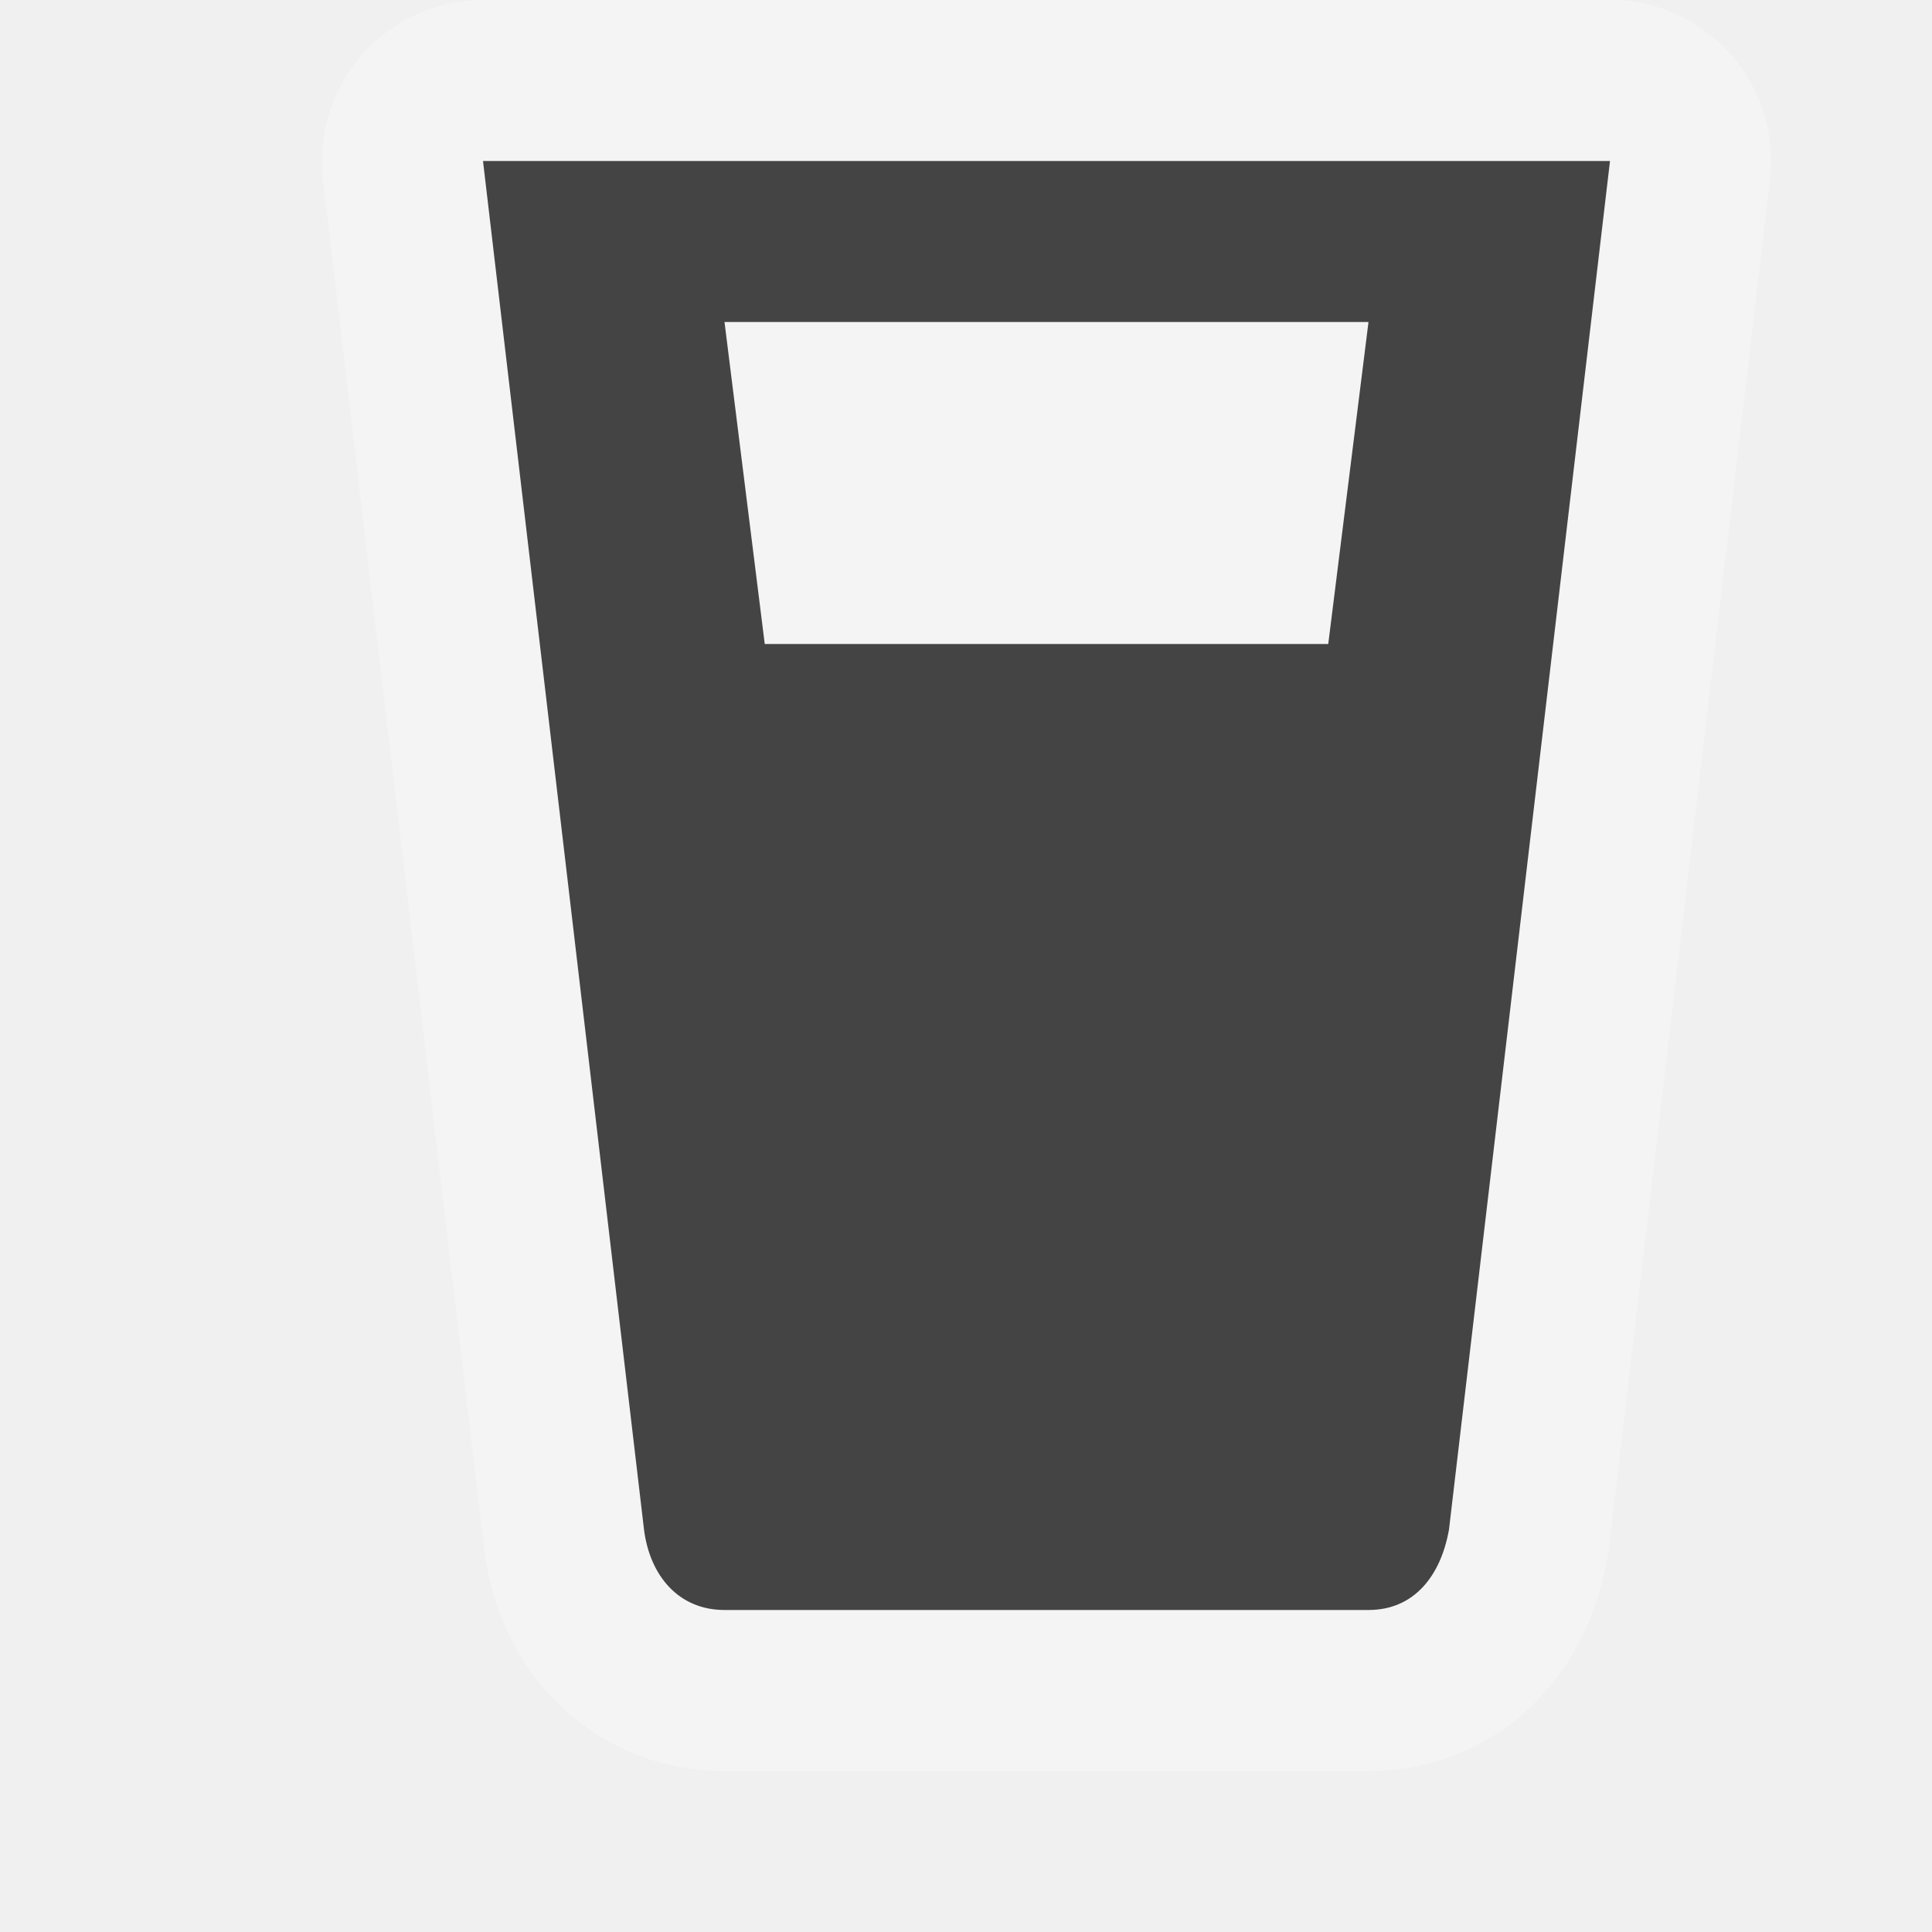
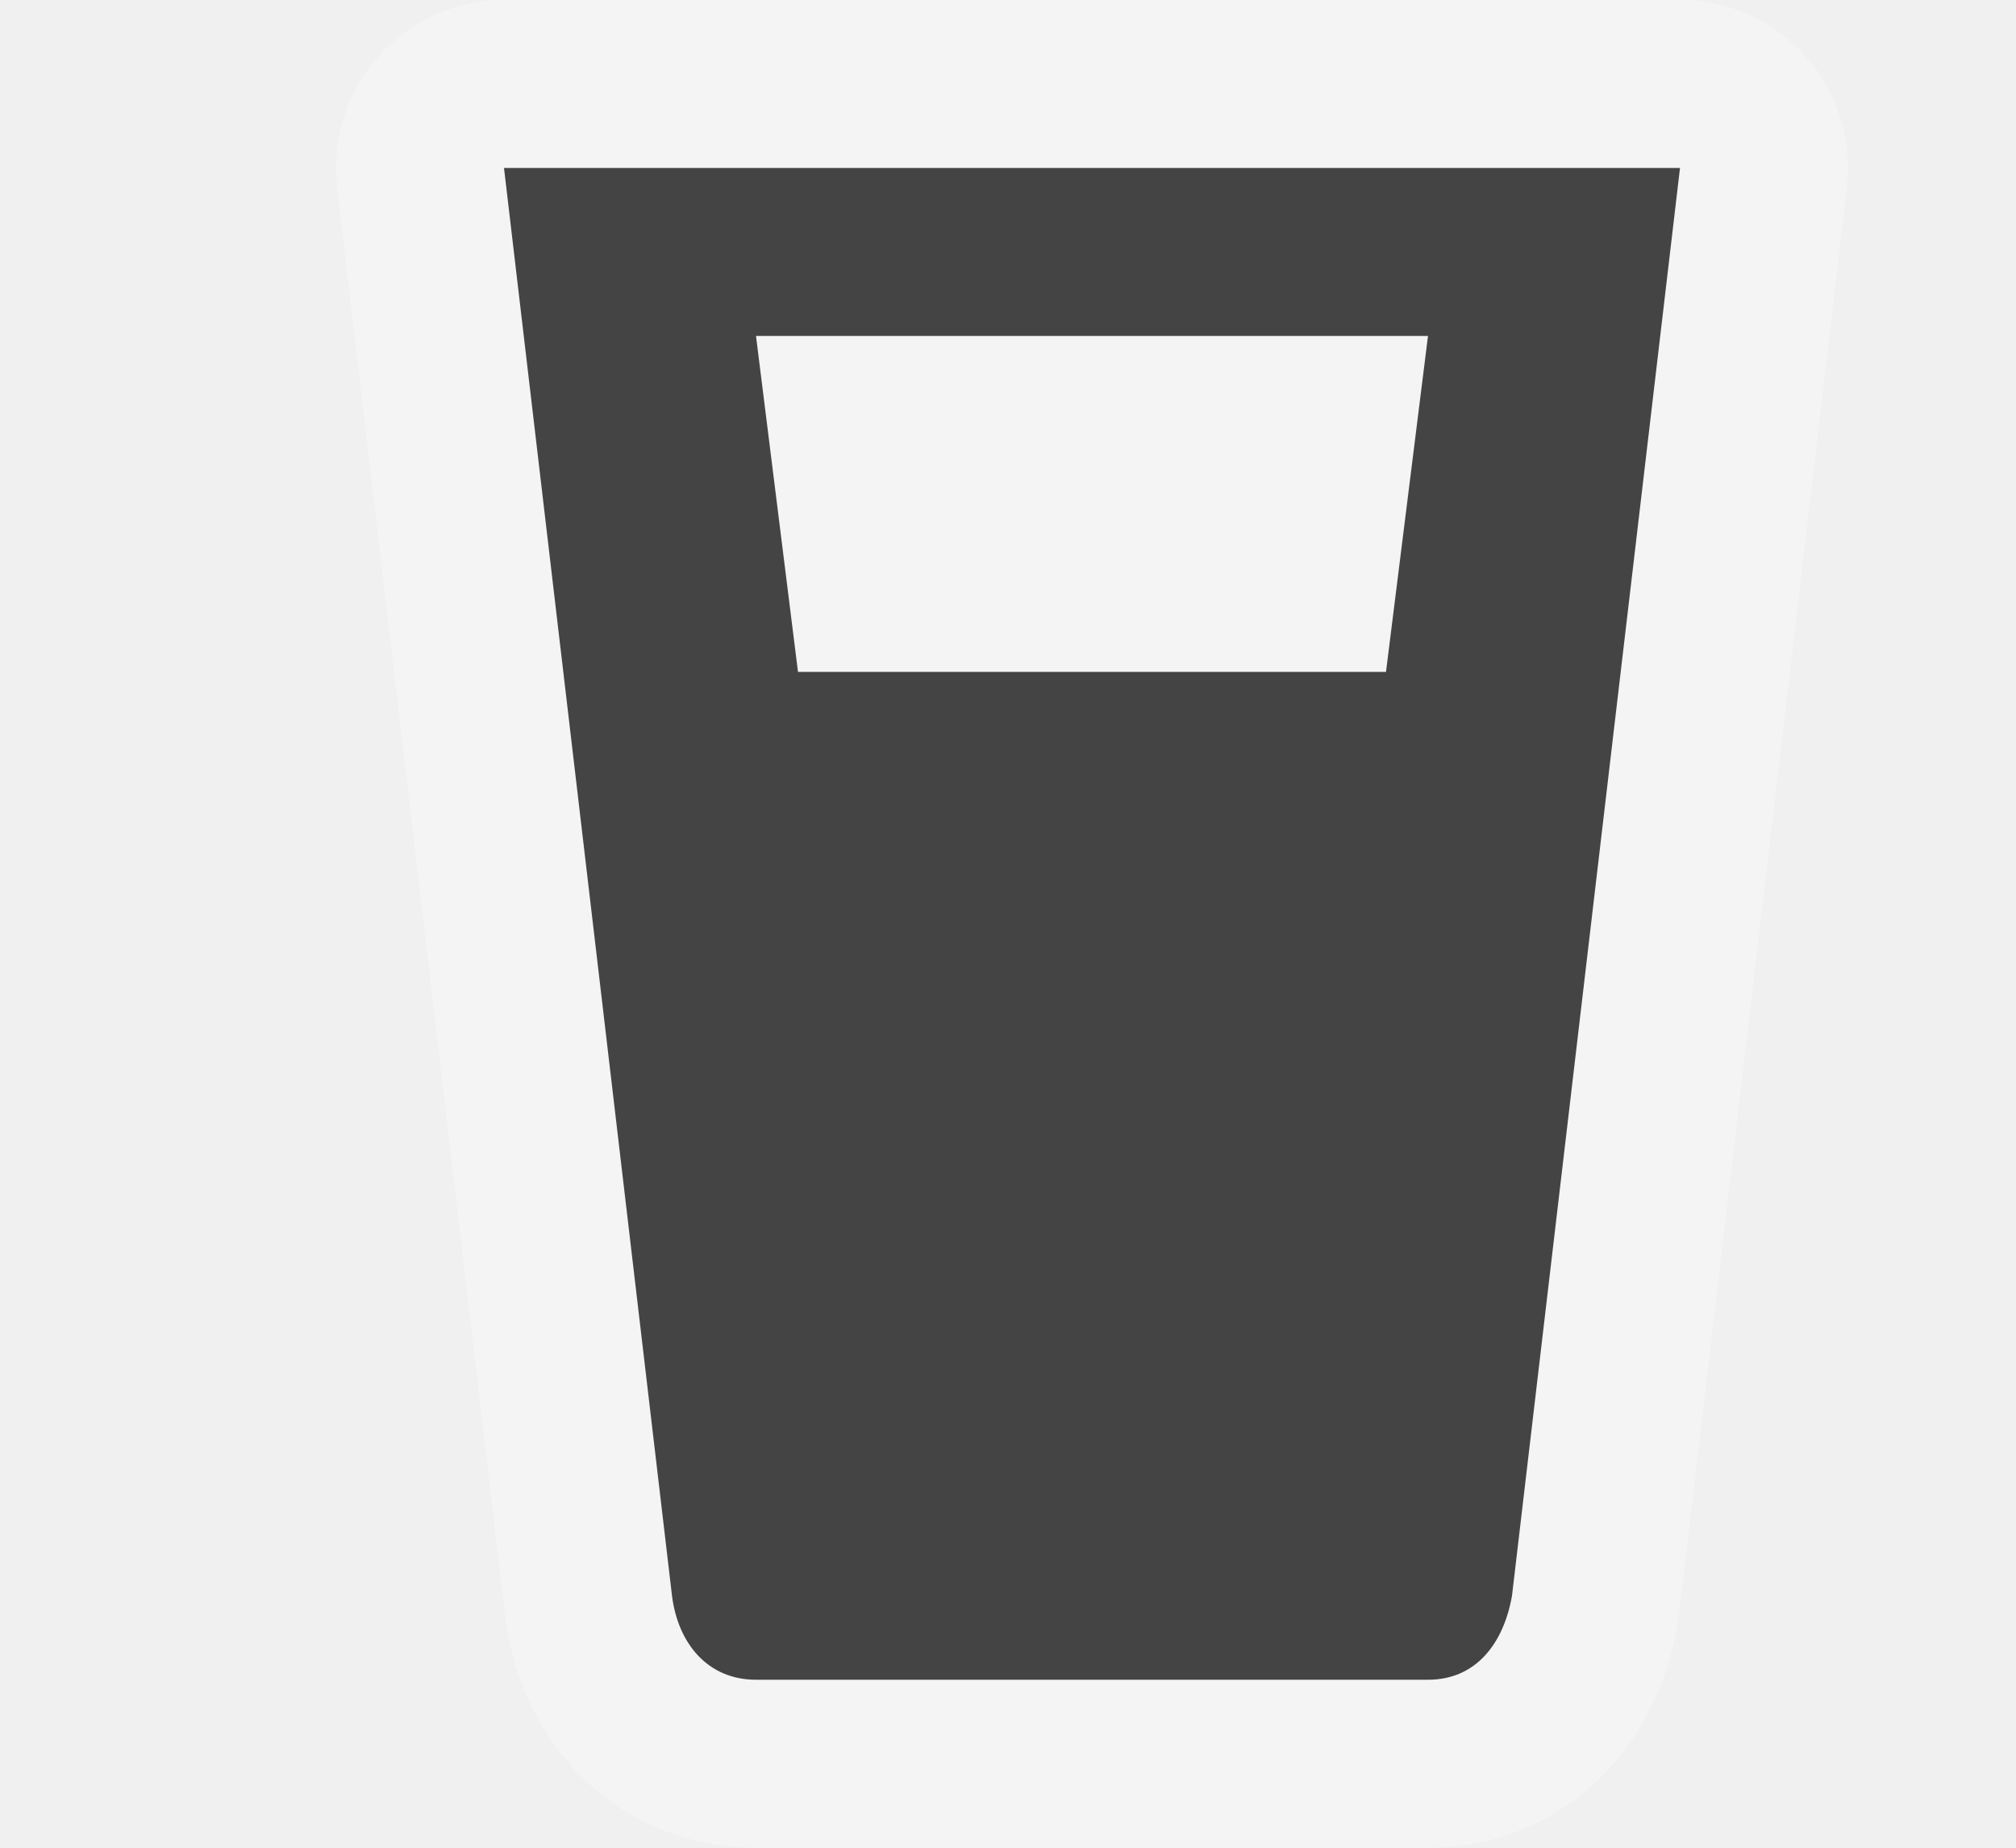
- <svg xmlns="http://www.w3.org/2000/svg" version="1.1" width="12" height="12" id="svg4764">
+ <svg xmlns="http://www.w3.org/2000/svg" version="1.1" width="12" height="11" id="svg4764">
  <defs id="defs4766" />
  <g transform="translate(0,-1040.362)" id="layer1">
    <g transform="translate(-360,-202)" id="beer-12" style="display:inline">
      <path d="m 363,1243.362 1,8.5 c 0.036,0.286 0.214,0.5 0.5,0.5 l 4,0 c 0.286,0 0.45,-0.216 0.5,-0.5 l 1,-8.5 z m 1.5,1 4,0 -0.25,2 -3.5,0 z" id="path10602" style="opacity:0.3;color:#000000;fill:#ffffff;fill-opacity:1;fill-rule:nonzero;stroke:#ffffff;stroke-width:2;stroke-linecap:round;stroke-linejoin:round;stroke-miterlimit:4;stroke-opacity:1;stroke-dasharray:none;stroke-dashoffset:0;marker:none;visibility:visible;display:inline;overflow:visible;enable-background:accumulate" />
      <path d="m 363,1243.362 1,8.5 c 0.036,0.286 0.214,0.5 0.5,0.5 l 4,0 c 0.286,0 0.45,-0.216 0.5,-0.5 l 1,-8.5 z m 1.5,1 4,0 -0.25,2 -3.5,0 z" id="path10133-9" style="color:#000000;fill:#444444;fill-opacity:1;fill-rule:nonzero;stroke:none;stroke-width:2;marker:none;visibility:visible;display:inline;overflow:visible;enable-background:accumulate" />
    </g>
  </g>
-   <rect width="12" height="12" x="0" y="0" id="canvas" style="fill:none;stroke:none;visibility:hidden" />
+   <rect width="12" height="11" x="0" y="0" id="canvas" style="fill:none;stroke:none;visibility:hidden" />
</svg>
